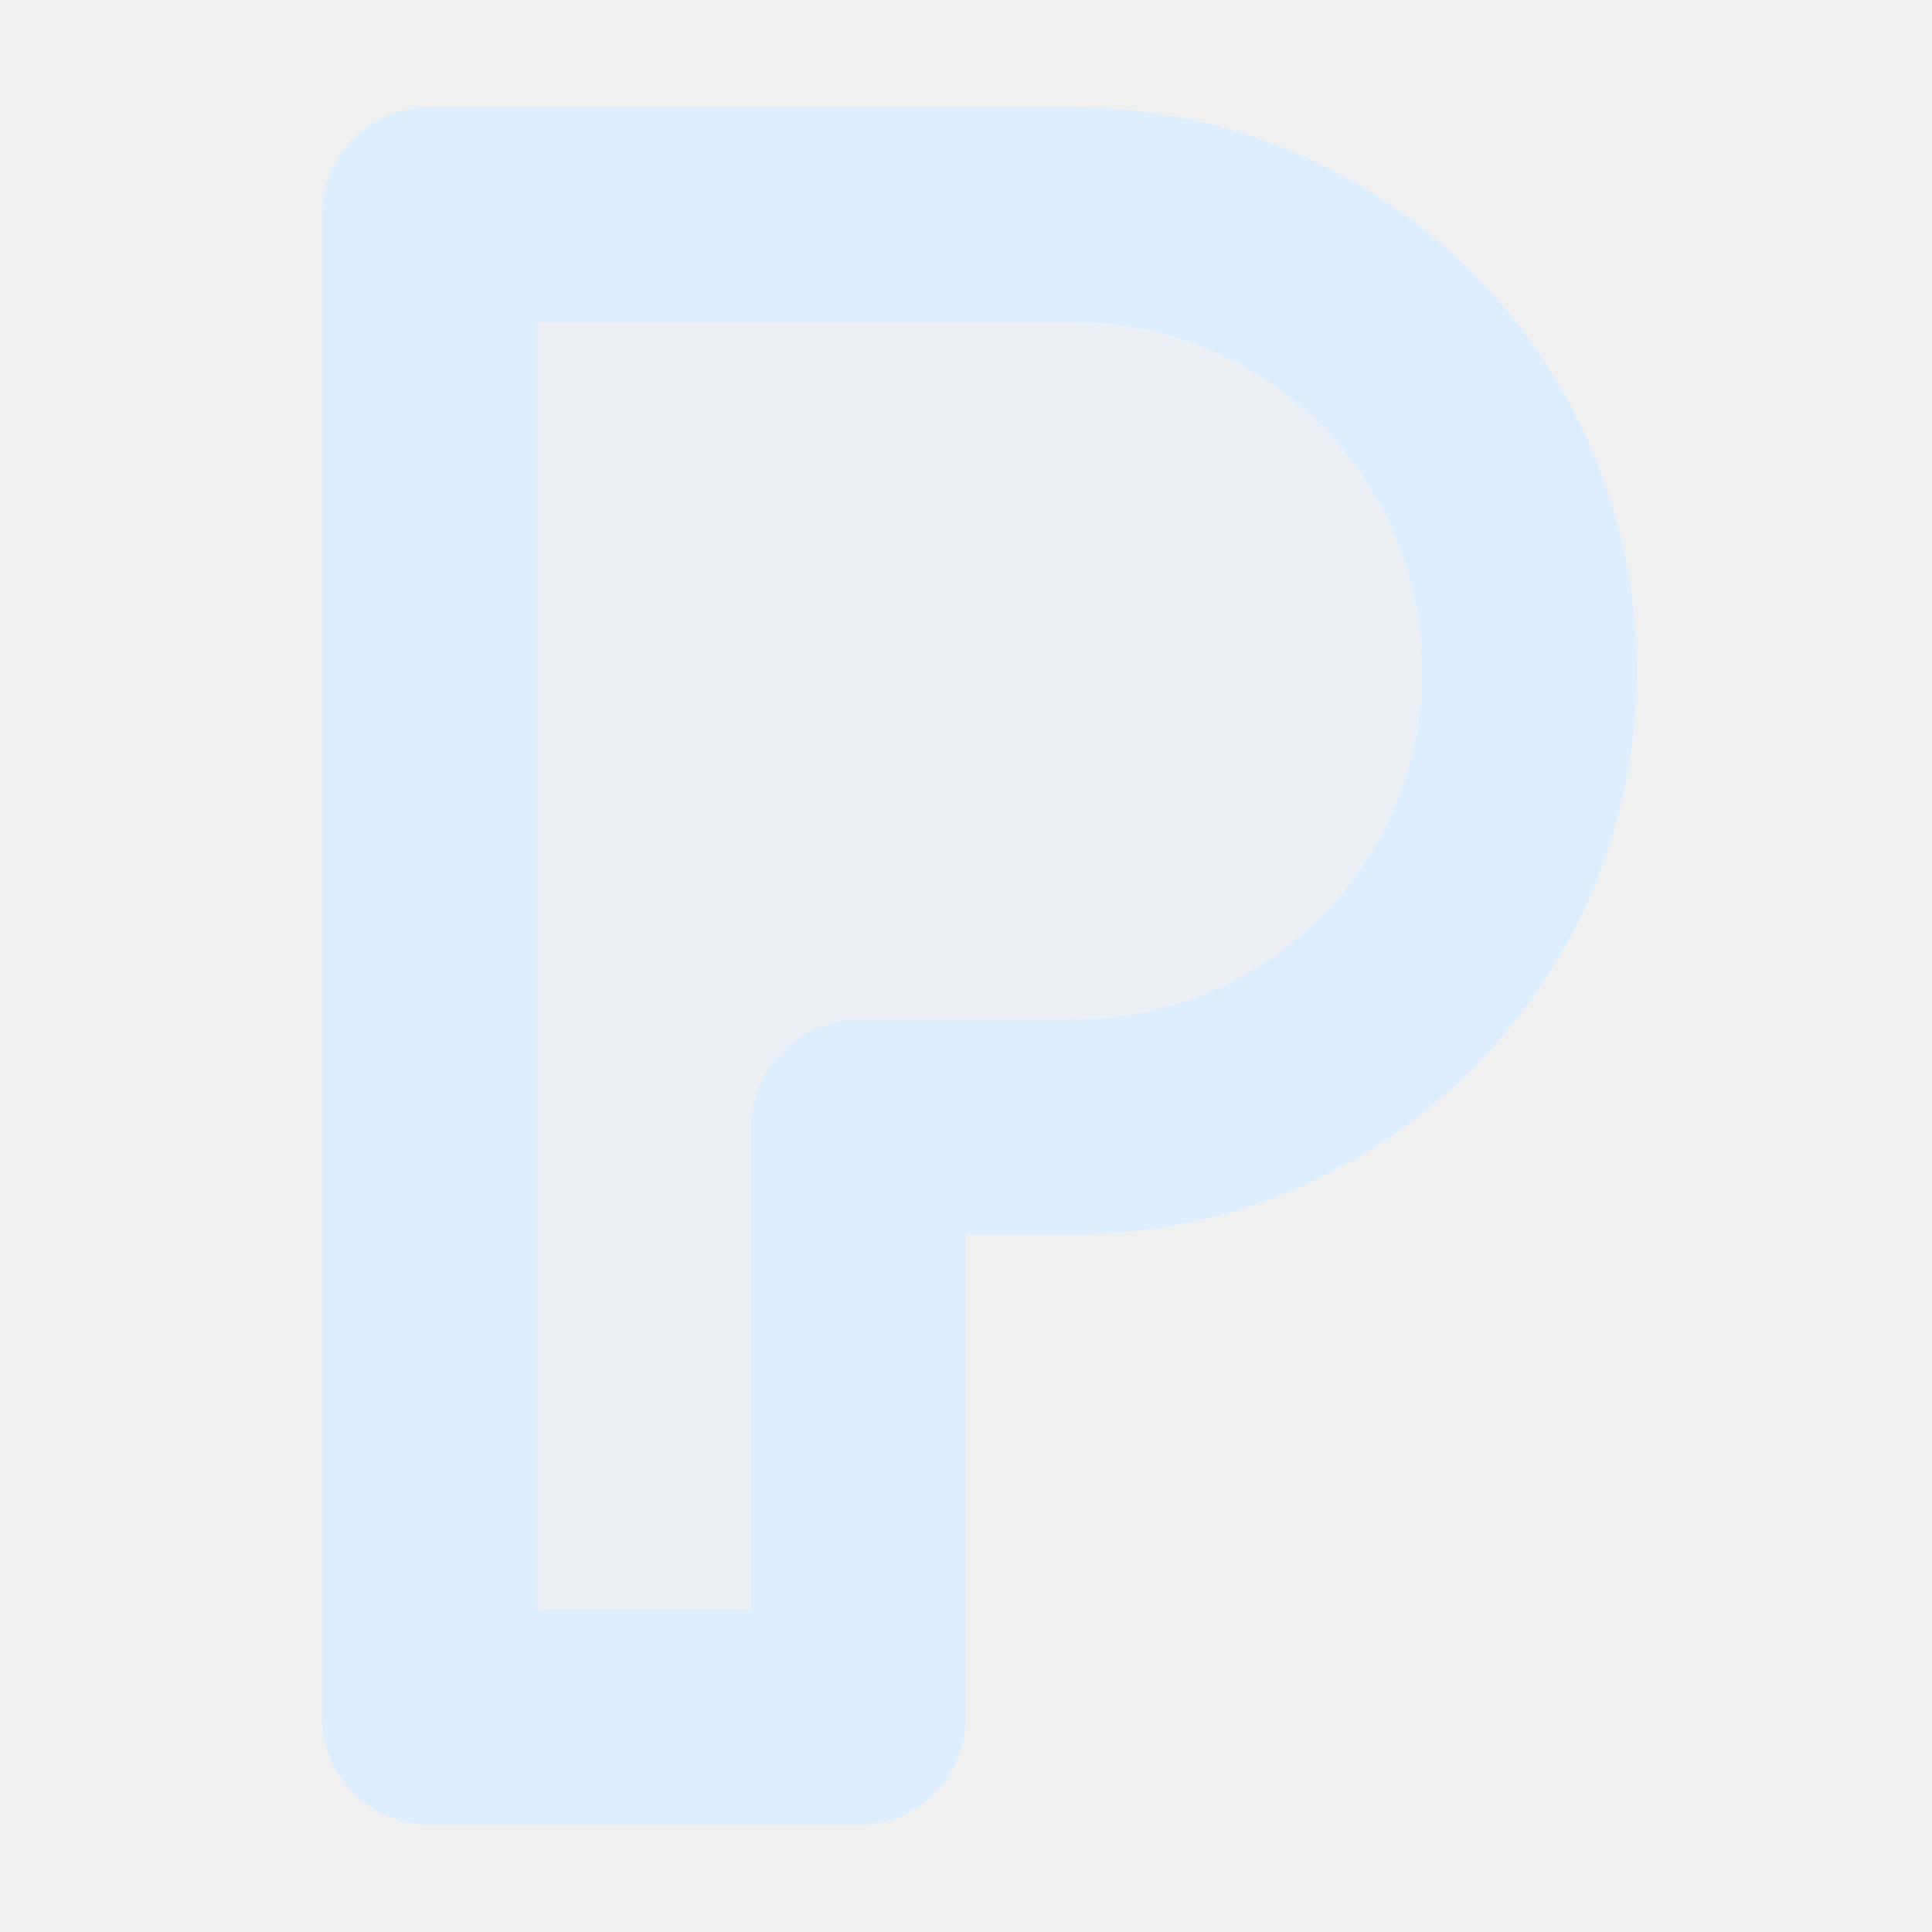
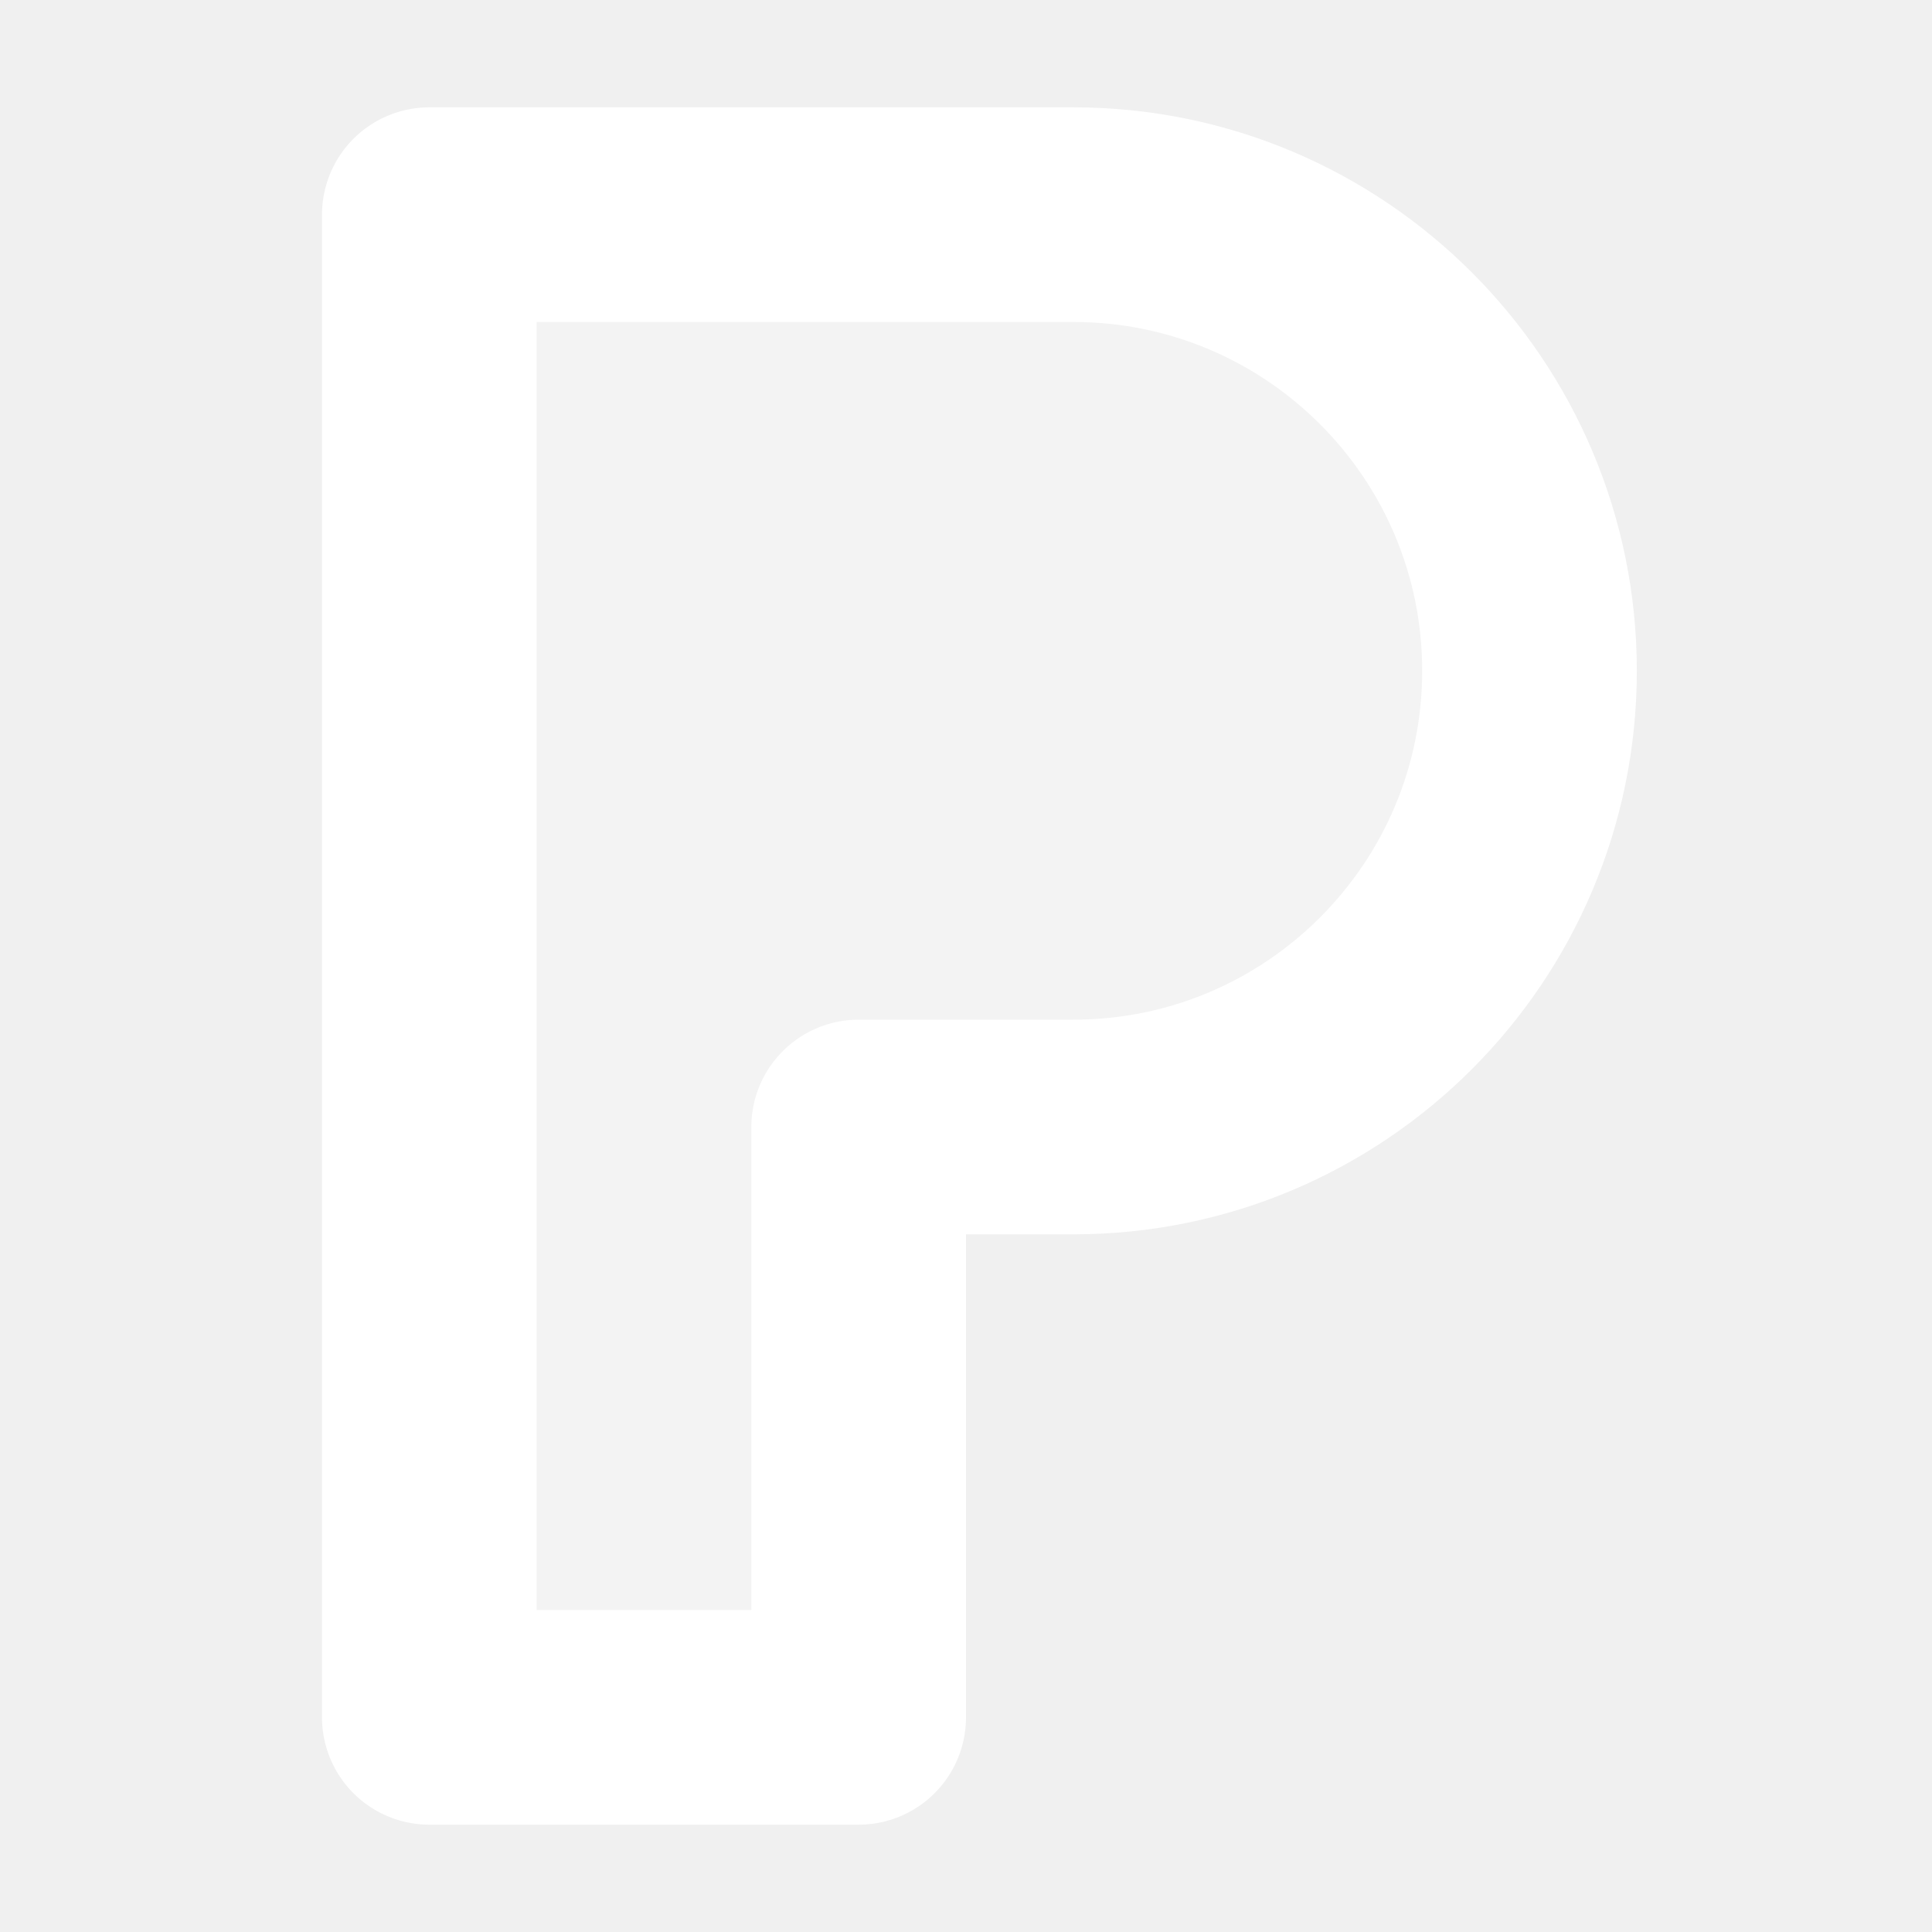
<svg xmlns="http://www.w3.org/2000/svg" width="18" height="18">
-   <path fill="#def" fill-opacity=".2" stroke="#def" stroke-width="2" stroke-linejoin="round" d="M4 16v-14h6a1 1 0 010 8.5h-2v5.5z" />
+   <path fill="#fff" fill-opacity=".2" stroke="#fff" stroke-width="2" stroke-linejoin="round" d="M4 16v-14h6a1 1 0 010 8.5h-2v5.5z" />
</svg>
